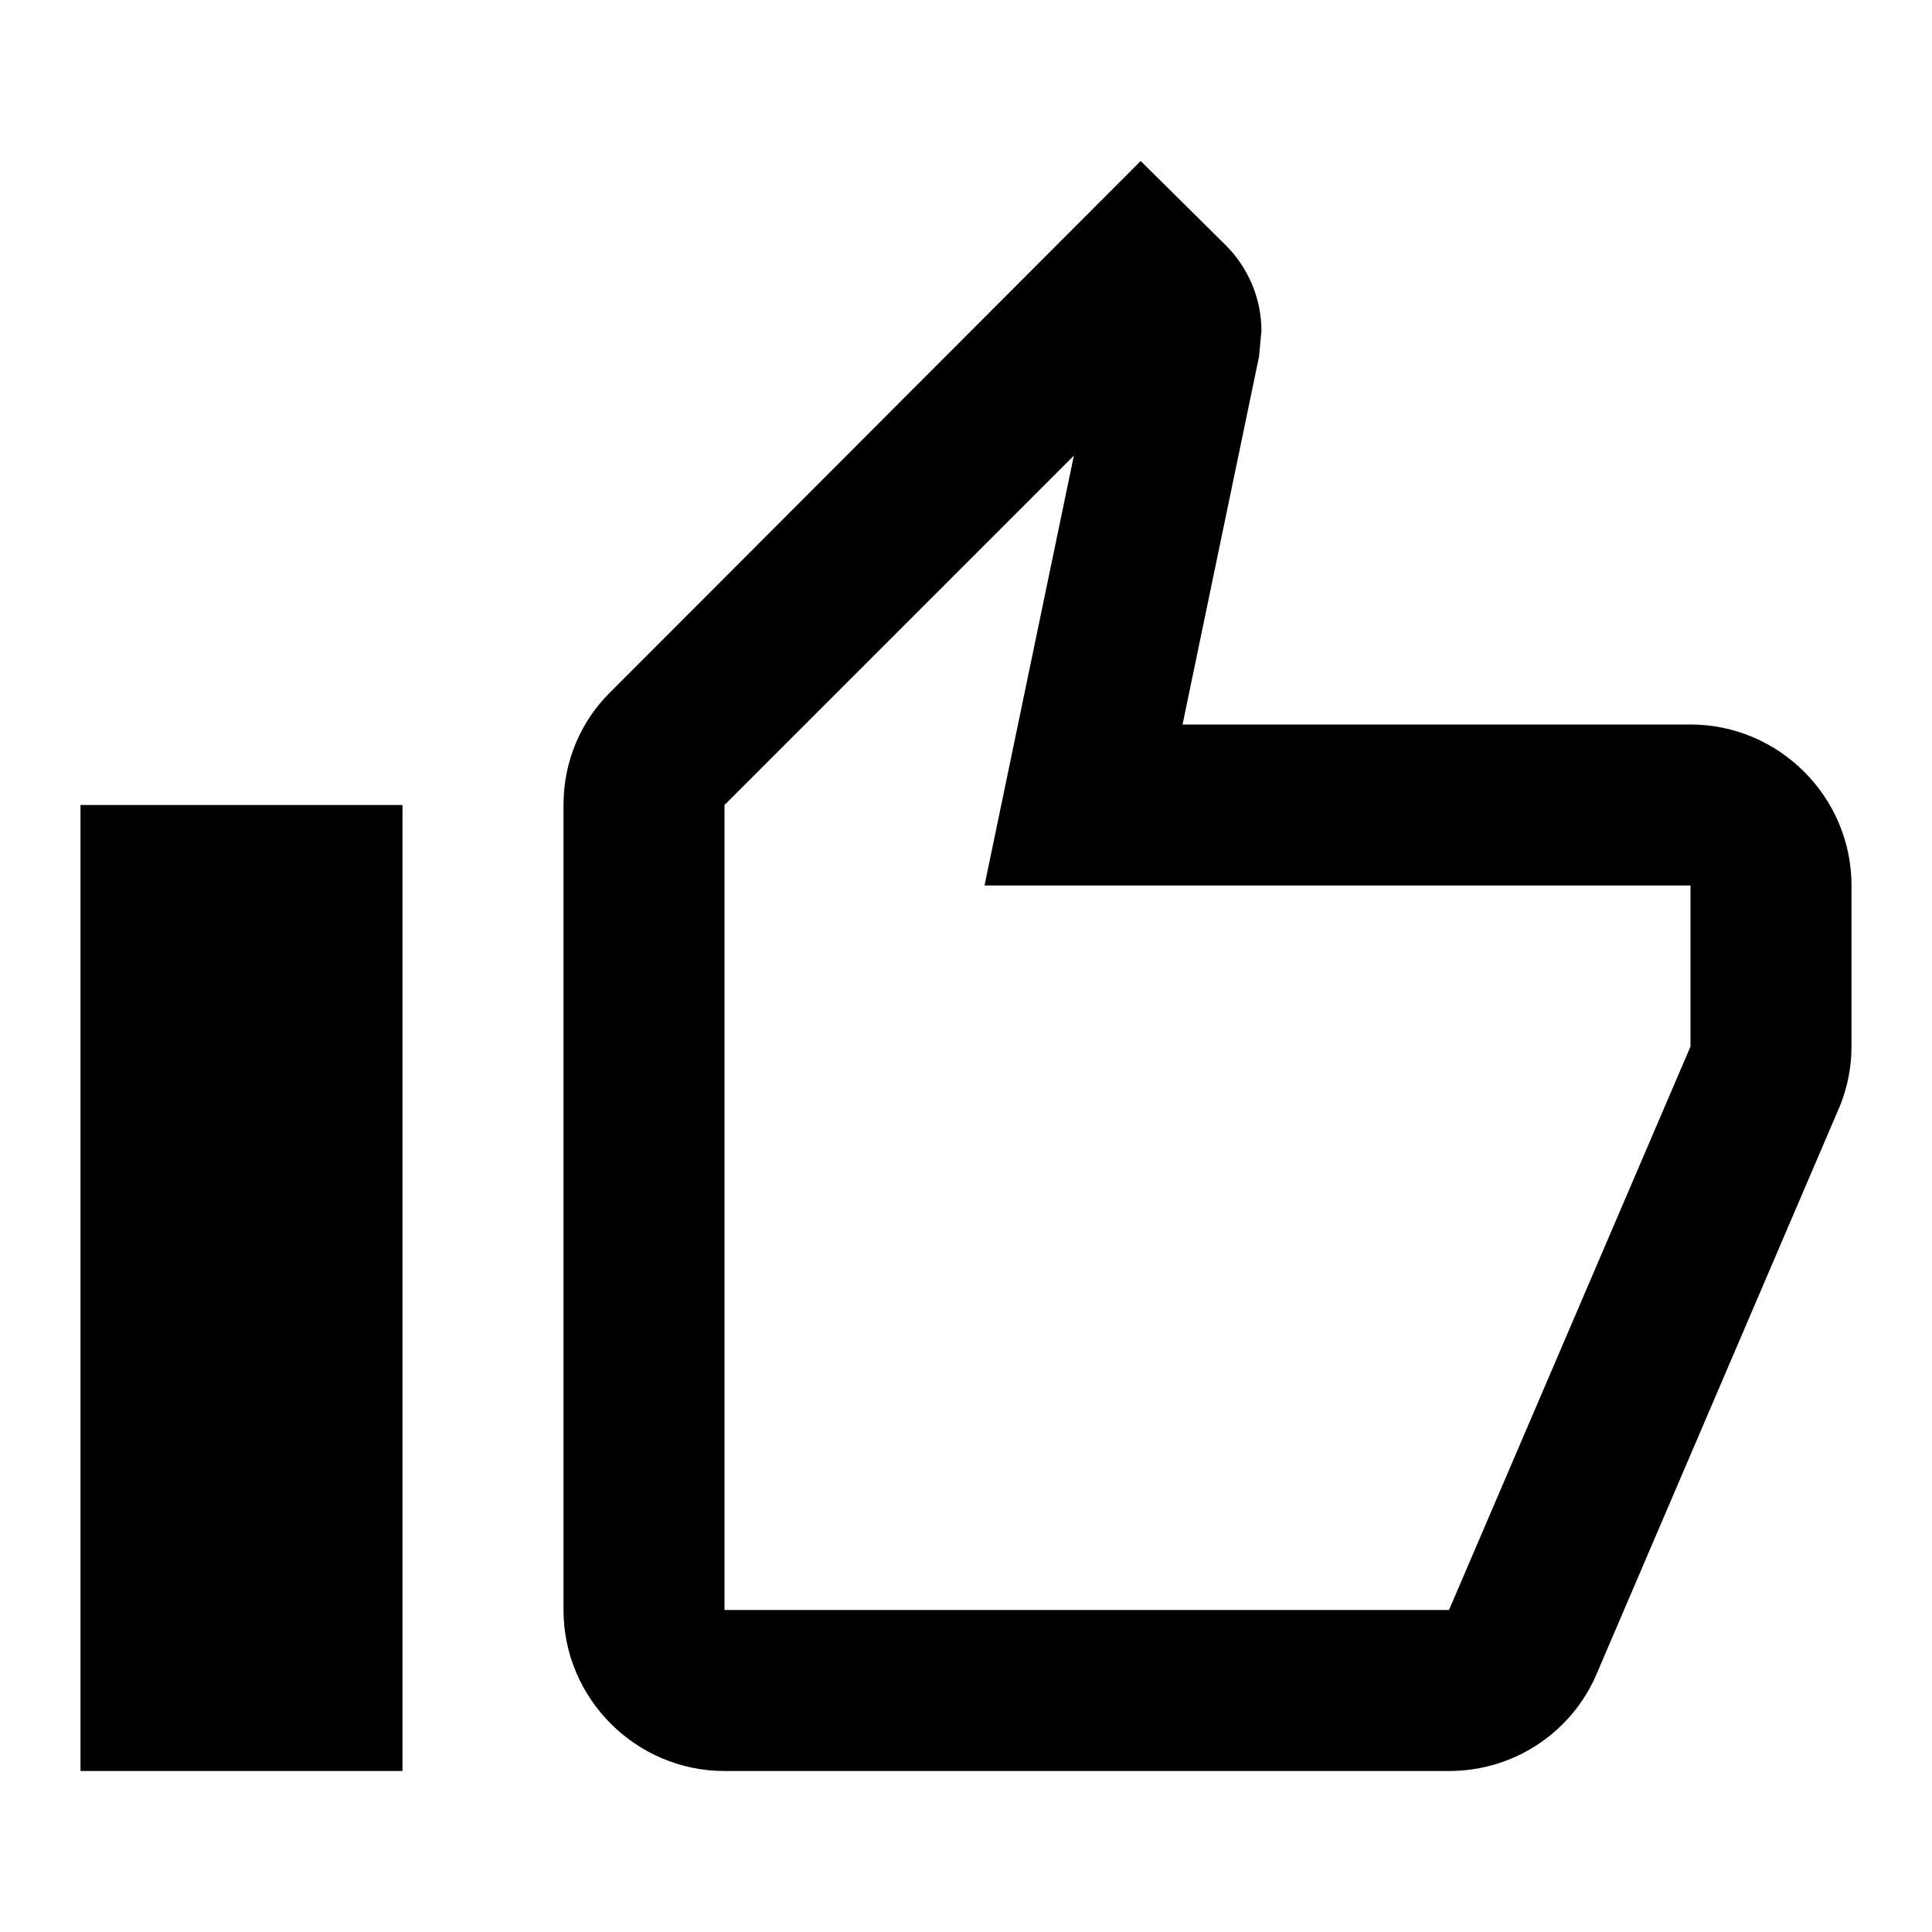
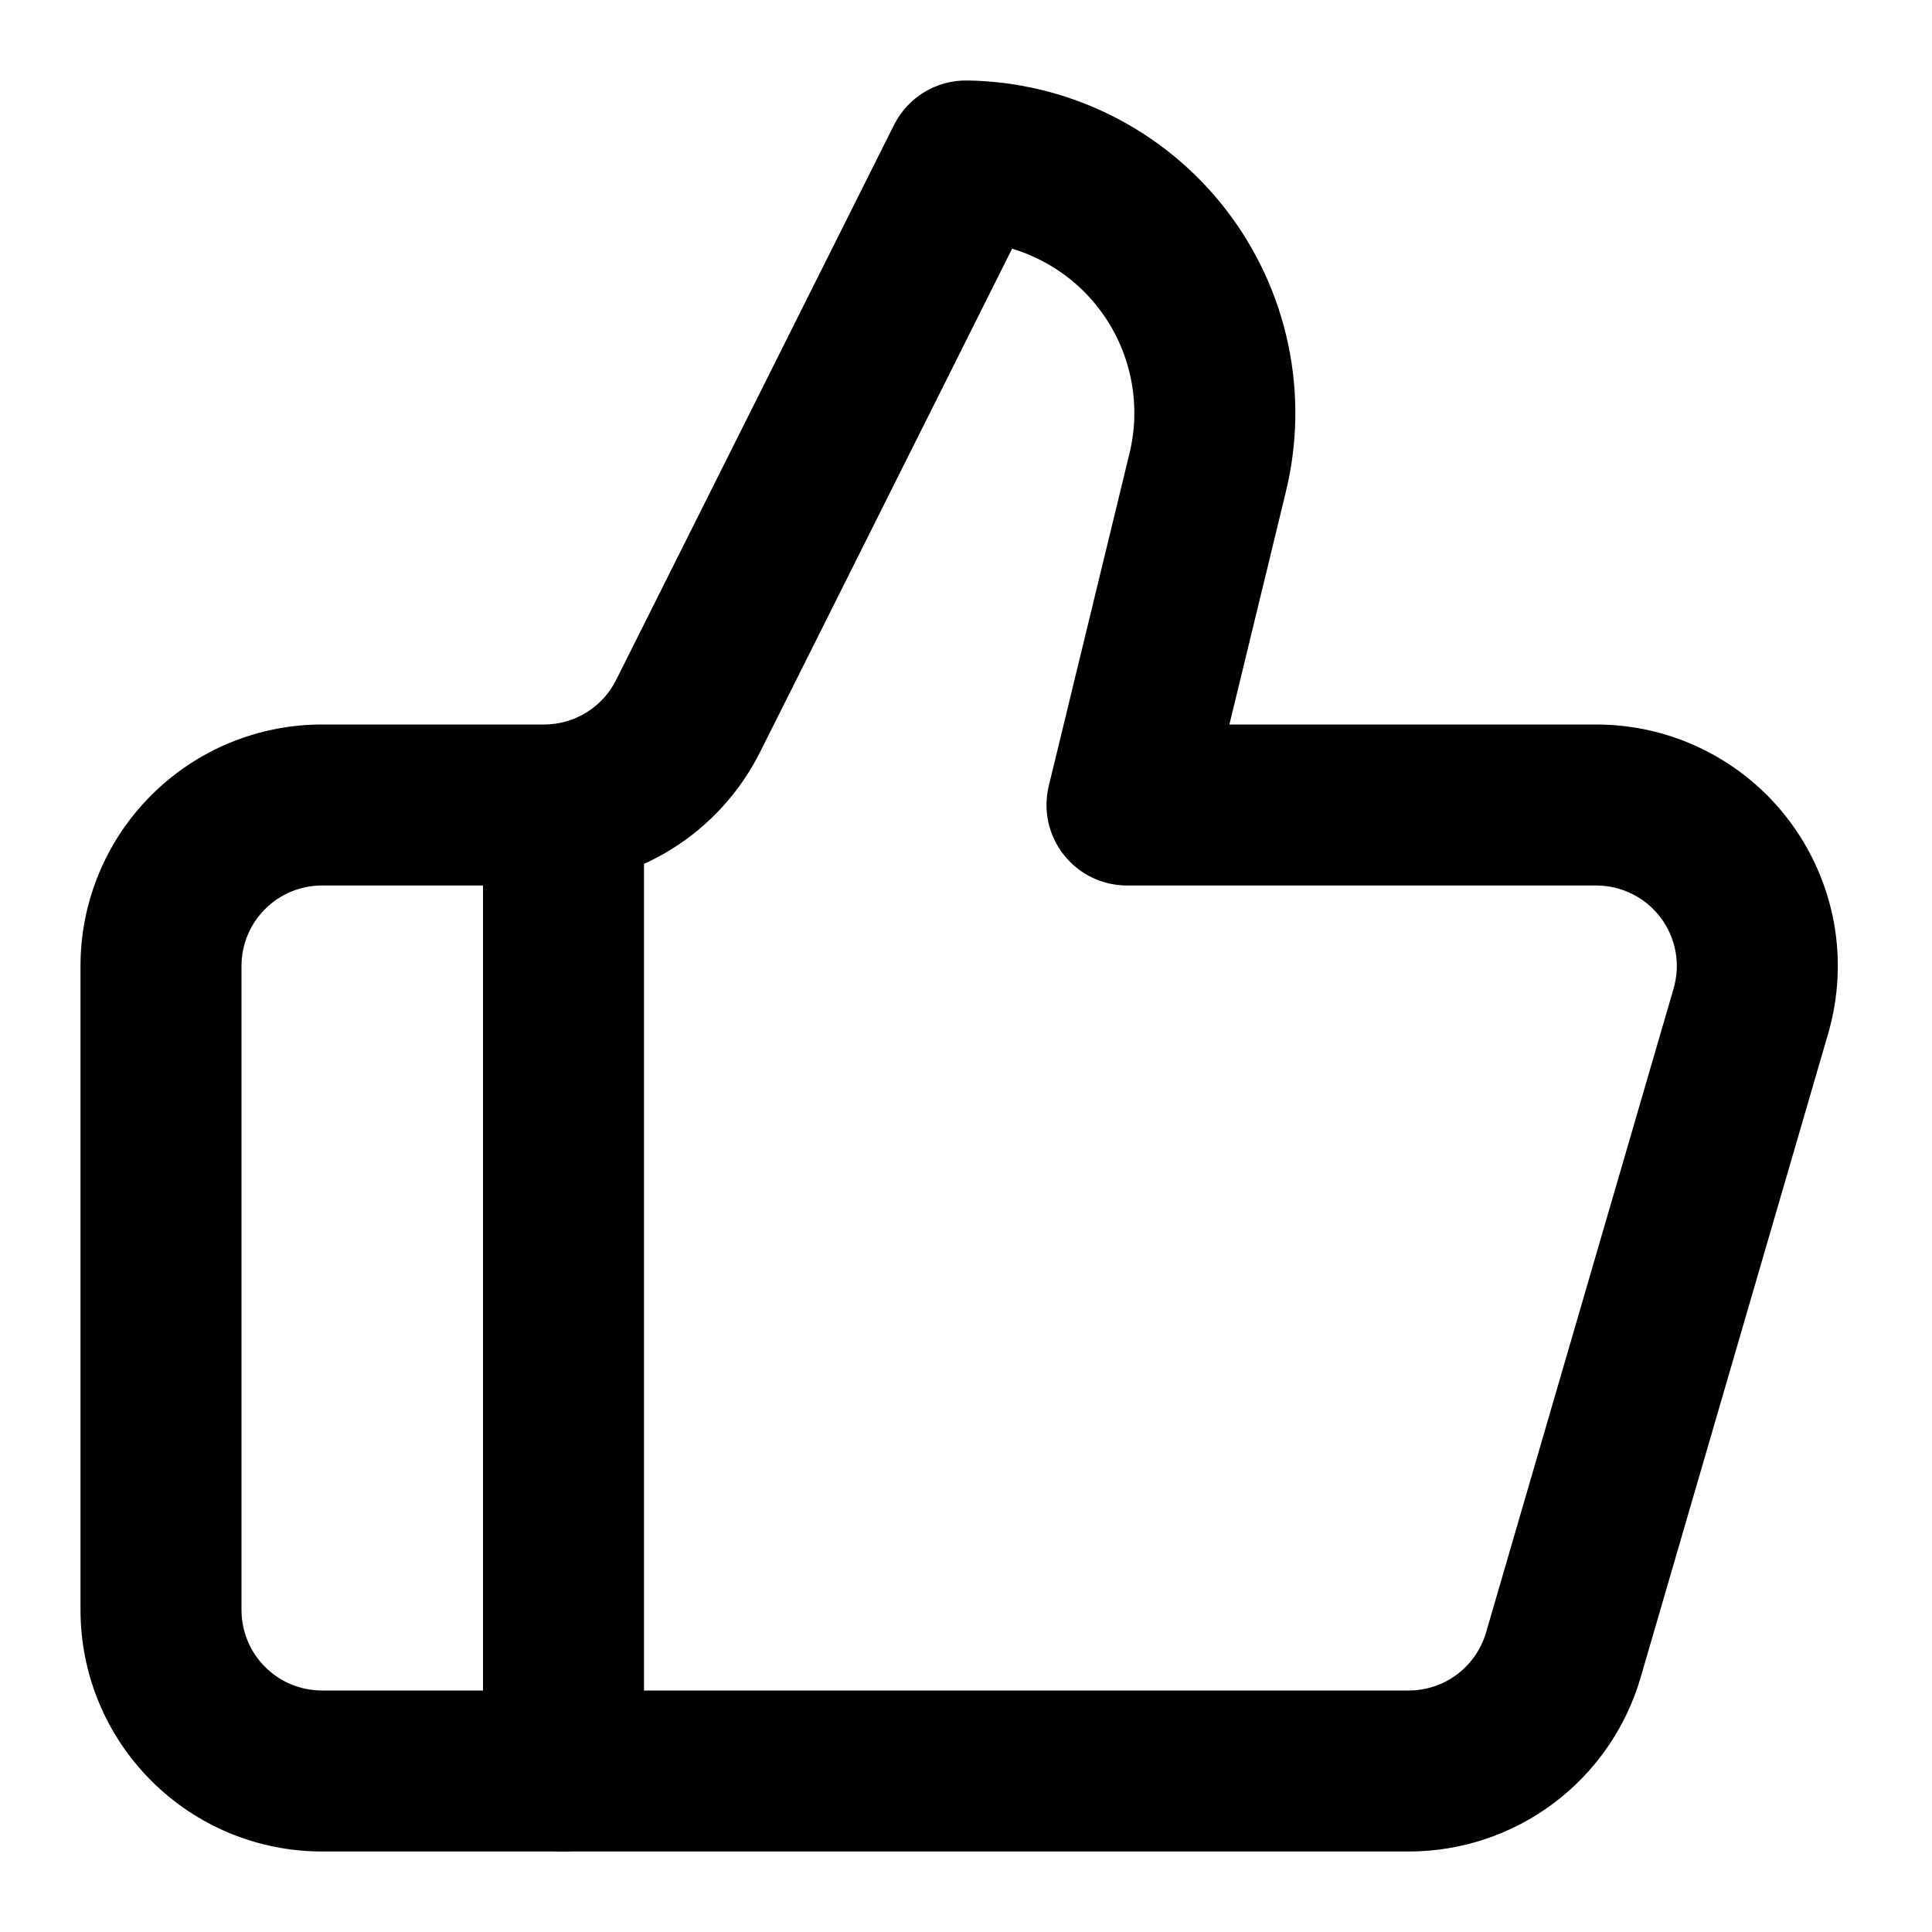
<svg xmlns="http://www.w3.org/2000/svg" width="24" height="24" viewBox="0 0 24 24" fill="none">
-   <path d="M21 9H14.69L15.64 4.43L15.67 4.11C15.67 3.7 15.5 3.32 15.23 3.05L14.17 2L7.59 8.59C7.22 8.95 7 9.45 7 10V20C7 21.1 7.9 22 9 22H18C18.83 22 19.54 21.5 19.84 20.78L22.86 13.73C22.95 13.5 23 13.26 23 13V11C23 9.9 22.1 9 21 9ZM21 13L18 20H9V10L13.34 5.66L12.23 11H21V13ZM1 10H5V22H1V10Z" fill="currentColor" />
+   <path fill-rule="evenodd" clip-rule="evenodd" d="M7 9C7.552 9 8 9.448 8 10V22C8 22.552 7.552 23 7 23C6.448 23 6 22.552 6 22V10C6 9.448 6.448 9 7 9Z" fill="currentColor" />
+   <path fill-rule="evenodd" clip-rule="evenodd" d="M11.106 1.552C11.277 1.21 11.629 0.995 12.012 1C12.635 1.008 13.247 1.156 13.804 1.434C14.361 1.711 14.848 2.111 15.229 2.604C15.609 3.096 15.874 3.668 16.002 4.277C16.131 4.885 16.12 5.514 15.971 6.118C15.971 6.118 15.971 6.119 15.971 6.12L15.272 9H19.83C20.296 9 20.755 9.108 21.172 9.317C21.588 9.525 21.951 9.827 22.23 10.2C22.509 10.573 22.698 11.005 22.782 11.463C22.865 11.921 22.84 12.393 22.71 12.84C22.71 12.84 22.71 12.839 22.71 12.84L20.38 20.84C20.198 21.463 19.819 22.011 19.3 22.4C18.781 22.79 18.149 23 17.5 23H4C3.204 23 2.441 22.684 1.879 22.121C1.316 21.559 1 20.796 1 20V12C1 11.204 1.316 10.441 1.879 9.879C2.441 9.316 3.204 9 4 9H6.759C6.946 9 7.128 8.948 7.286 8.85C7.444 8.752 7.572 8.612 7.654 8.445L7.656 8.442L11.106 1.552ZM12.573 3.089L9.446 9.335C9.445 9.335 9.445 9.336 9.445 9.336C9.196 9.836 8.814 10.256 8.34 10.55C7.866 10.844 7.319 11 6.761 11H4C3.735 11 3.48 11.105 3.293 11.293C3.105 11.48 3 11.735 3 12V20C3 20.265 3.105 20.52 3.293 20.707C3.48 20.895 3.735 21 4 21H17.5C17.716 21 17.927 20.93 18.1 20.8C18.273 20.67 18.399 20.488 18.46 20.28C18.46 20.28 18.46 20.28 18.46 20.28L20.79 12.28C20.833 12.131 20.842 11.974 20.814 11.821C20.786 11.668 20.723 11.524 20.63 11.4C20.537 11.276 20.416 11.175 20.277 11.106C20.138 11.036 19.985 11 19.83 11H14C13.693 11 13.403 10.859 13.214 10.618C13.024 10.377 12.956 10.062 13.028 9.764L14.028 5.644L14.029 5.64C14.106 5.329 14.112 5.004 14.045 4.69C13.979 4.376 13.843 4.081 13.646 3.827C13.45 3.573 13.199 3.367 12.912 3.224C12.802 3.169 12.689 3.124 12.573 3.089Z" fill="currentColor" />
</svg>
